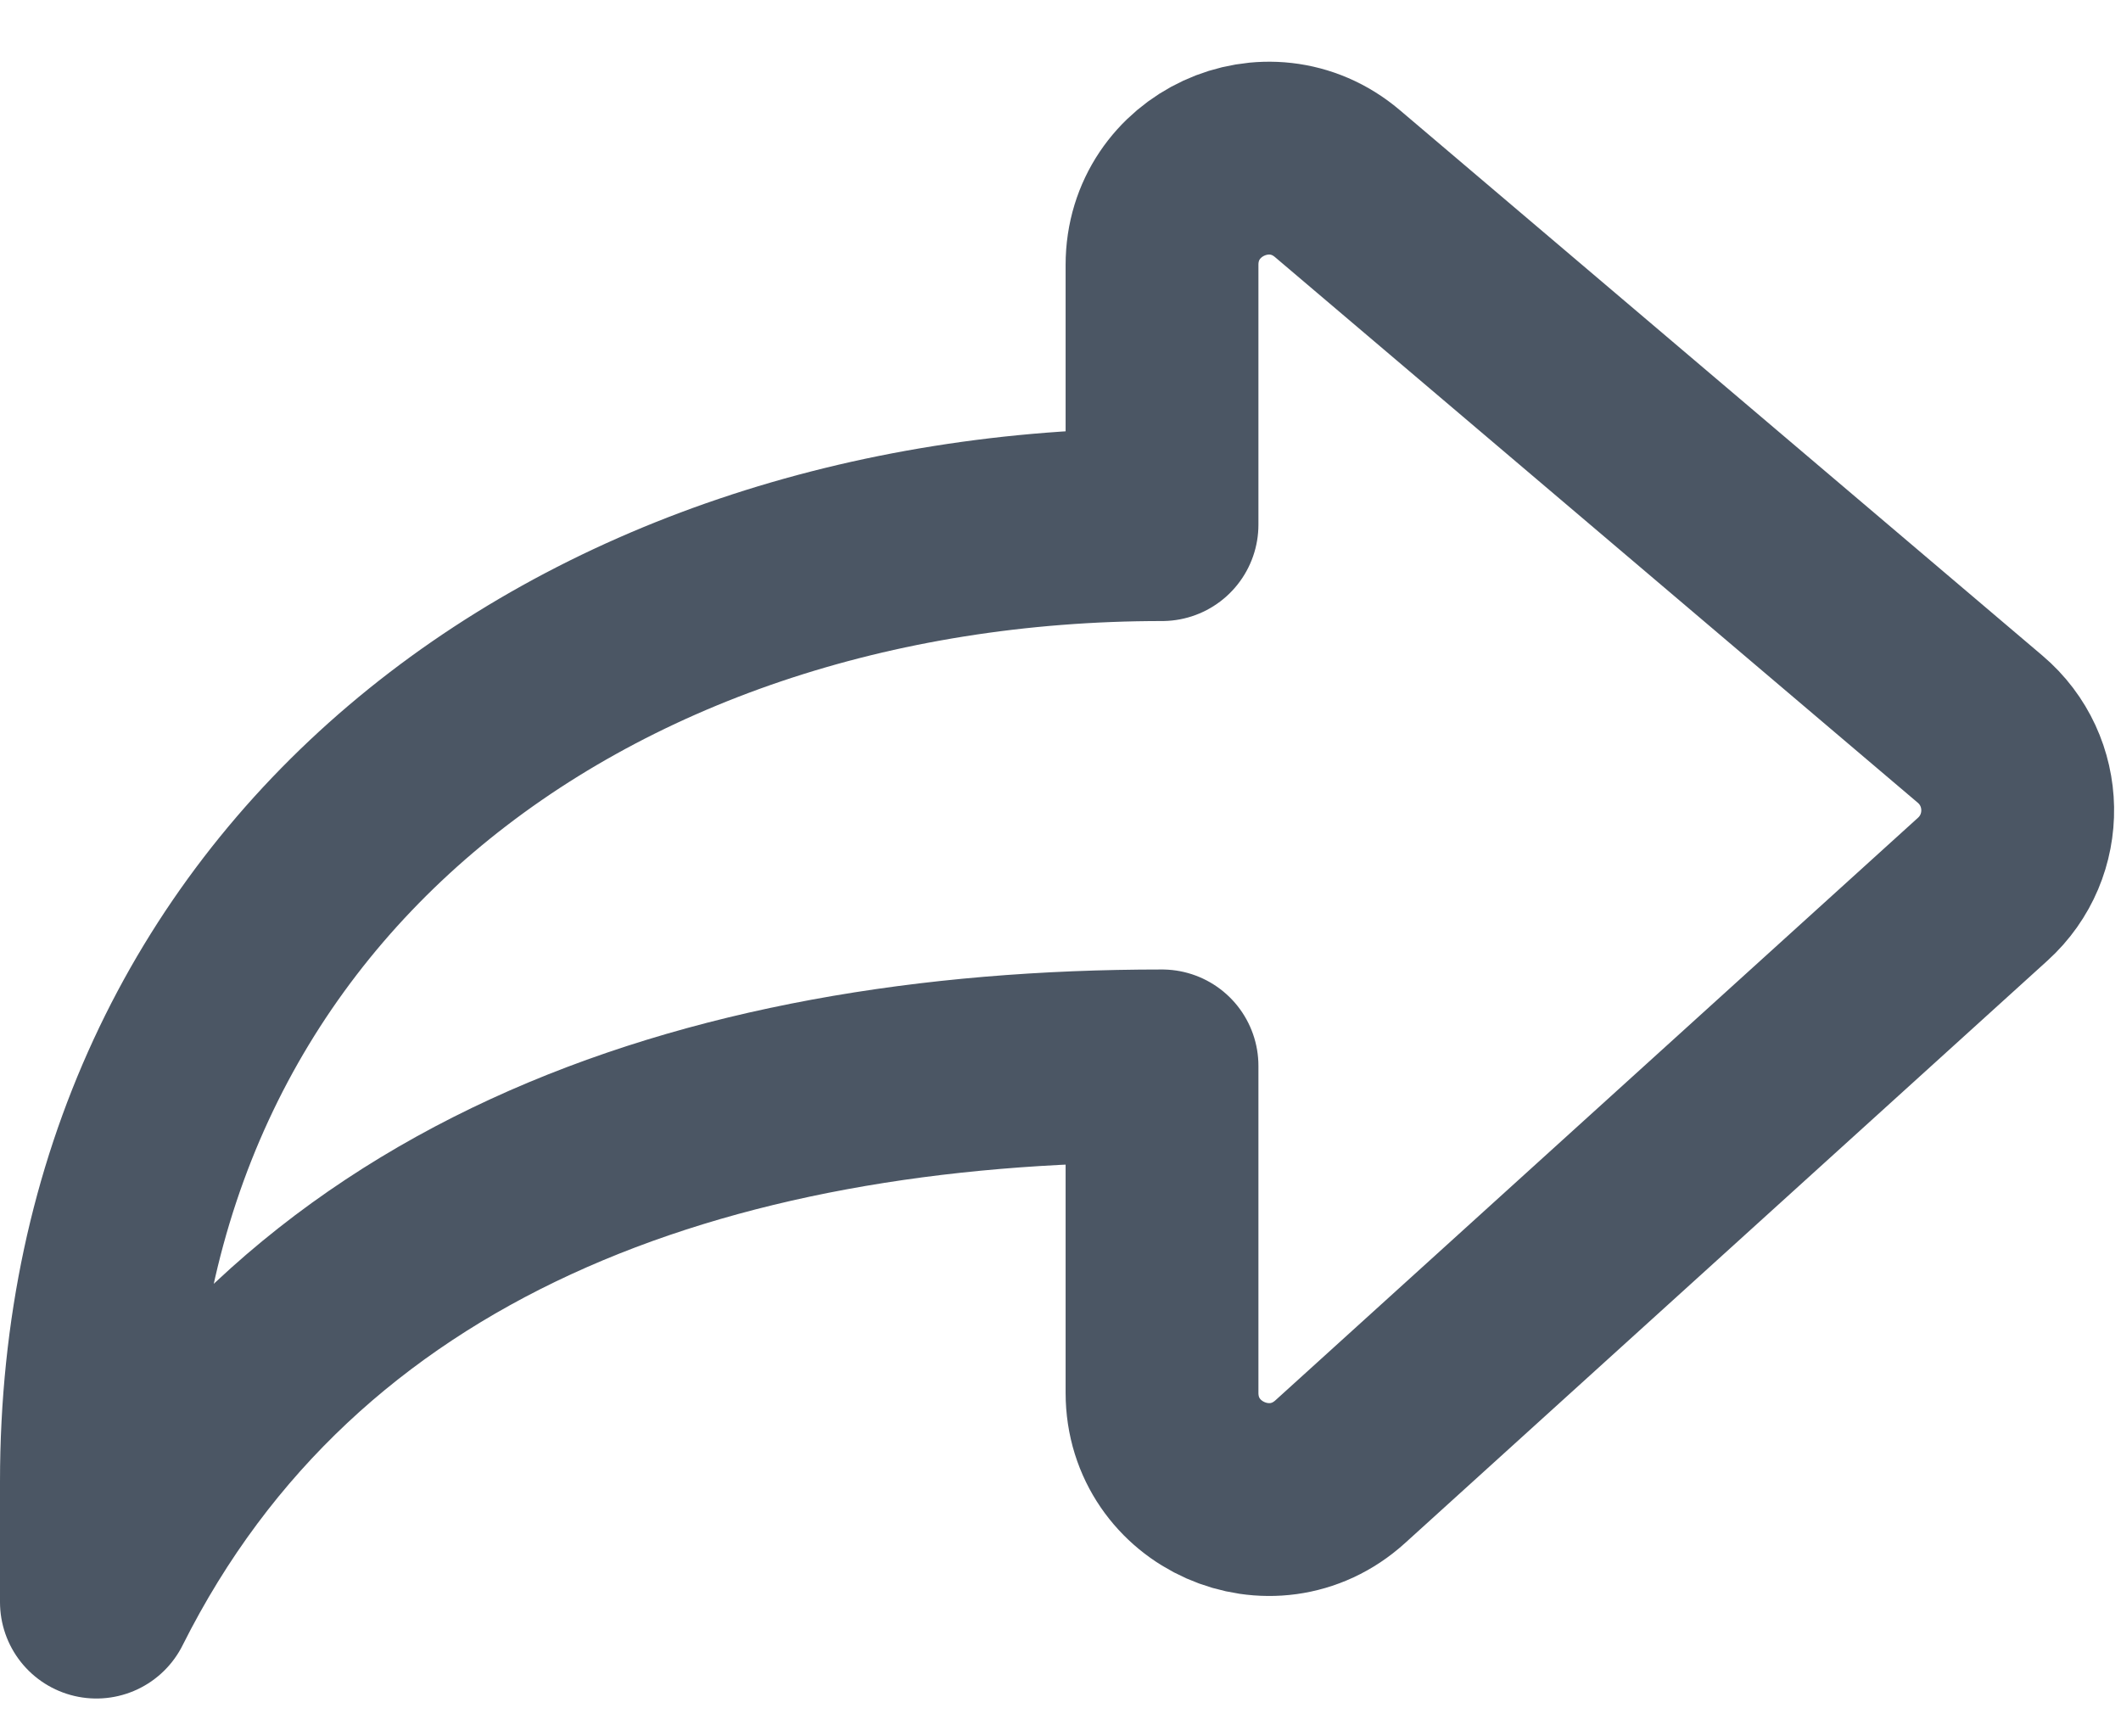
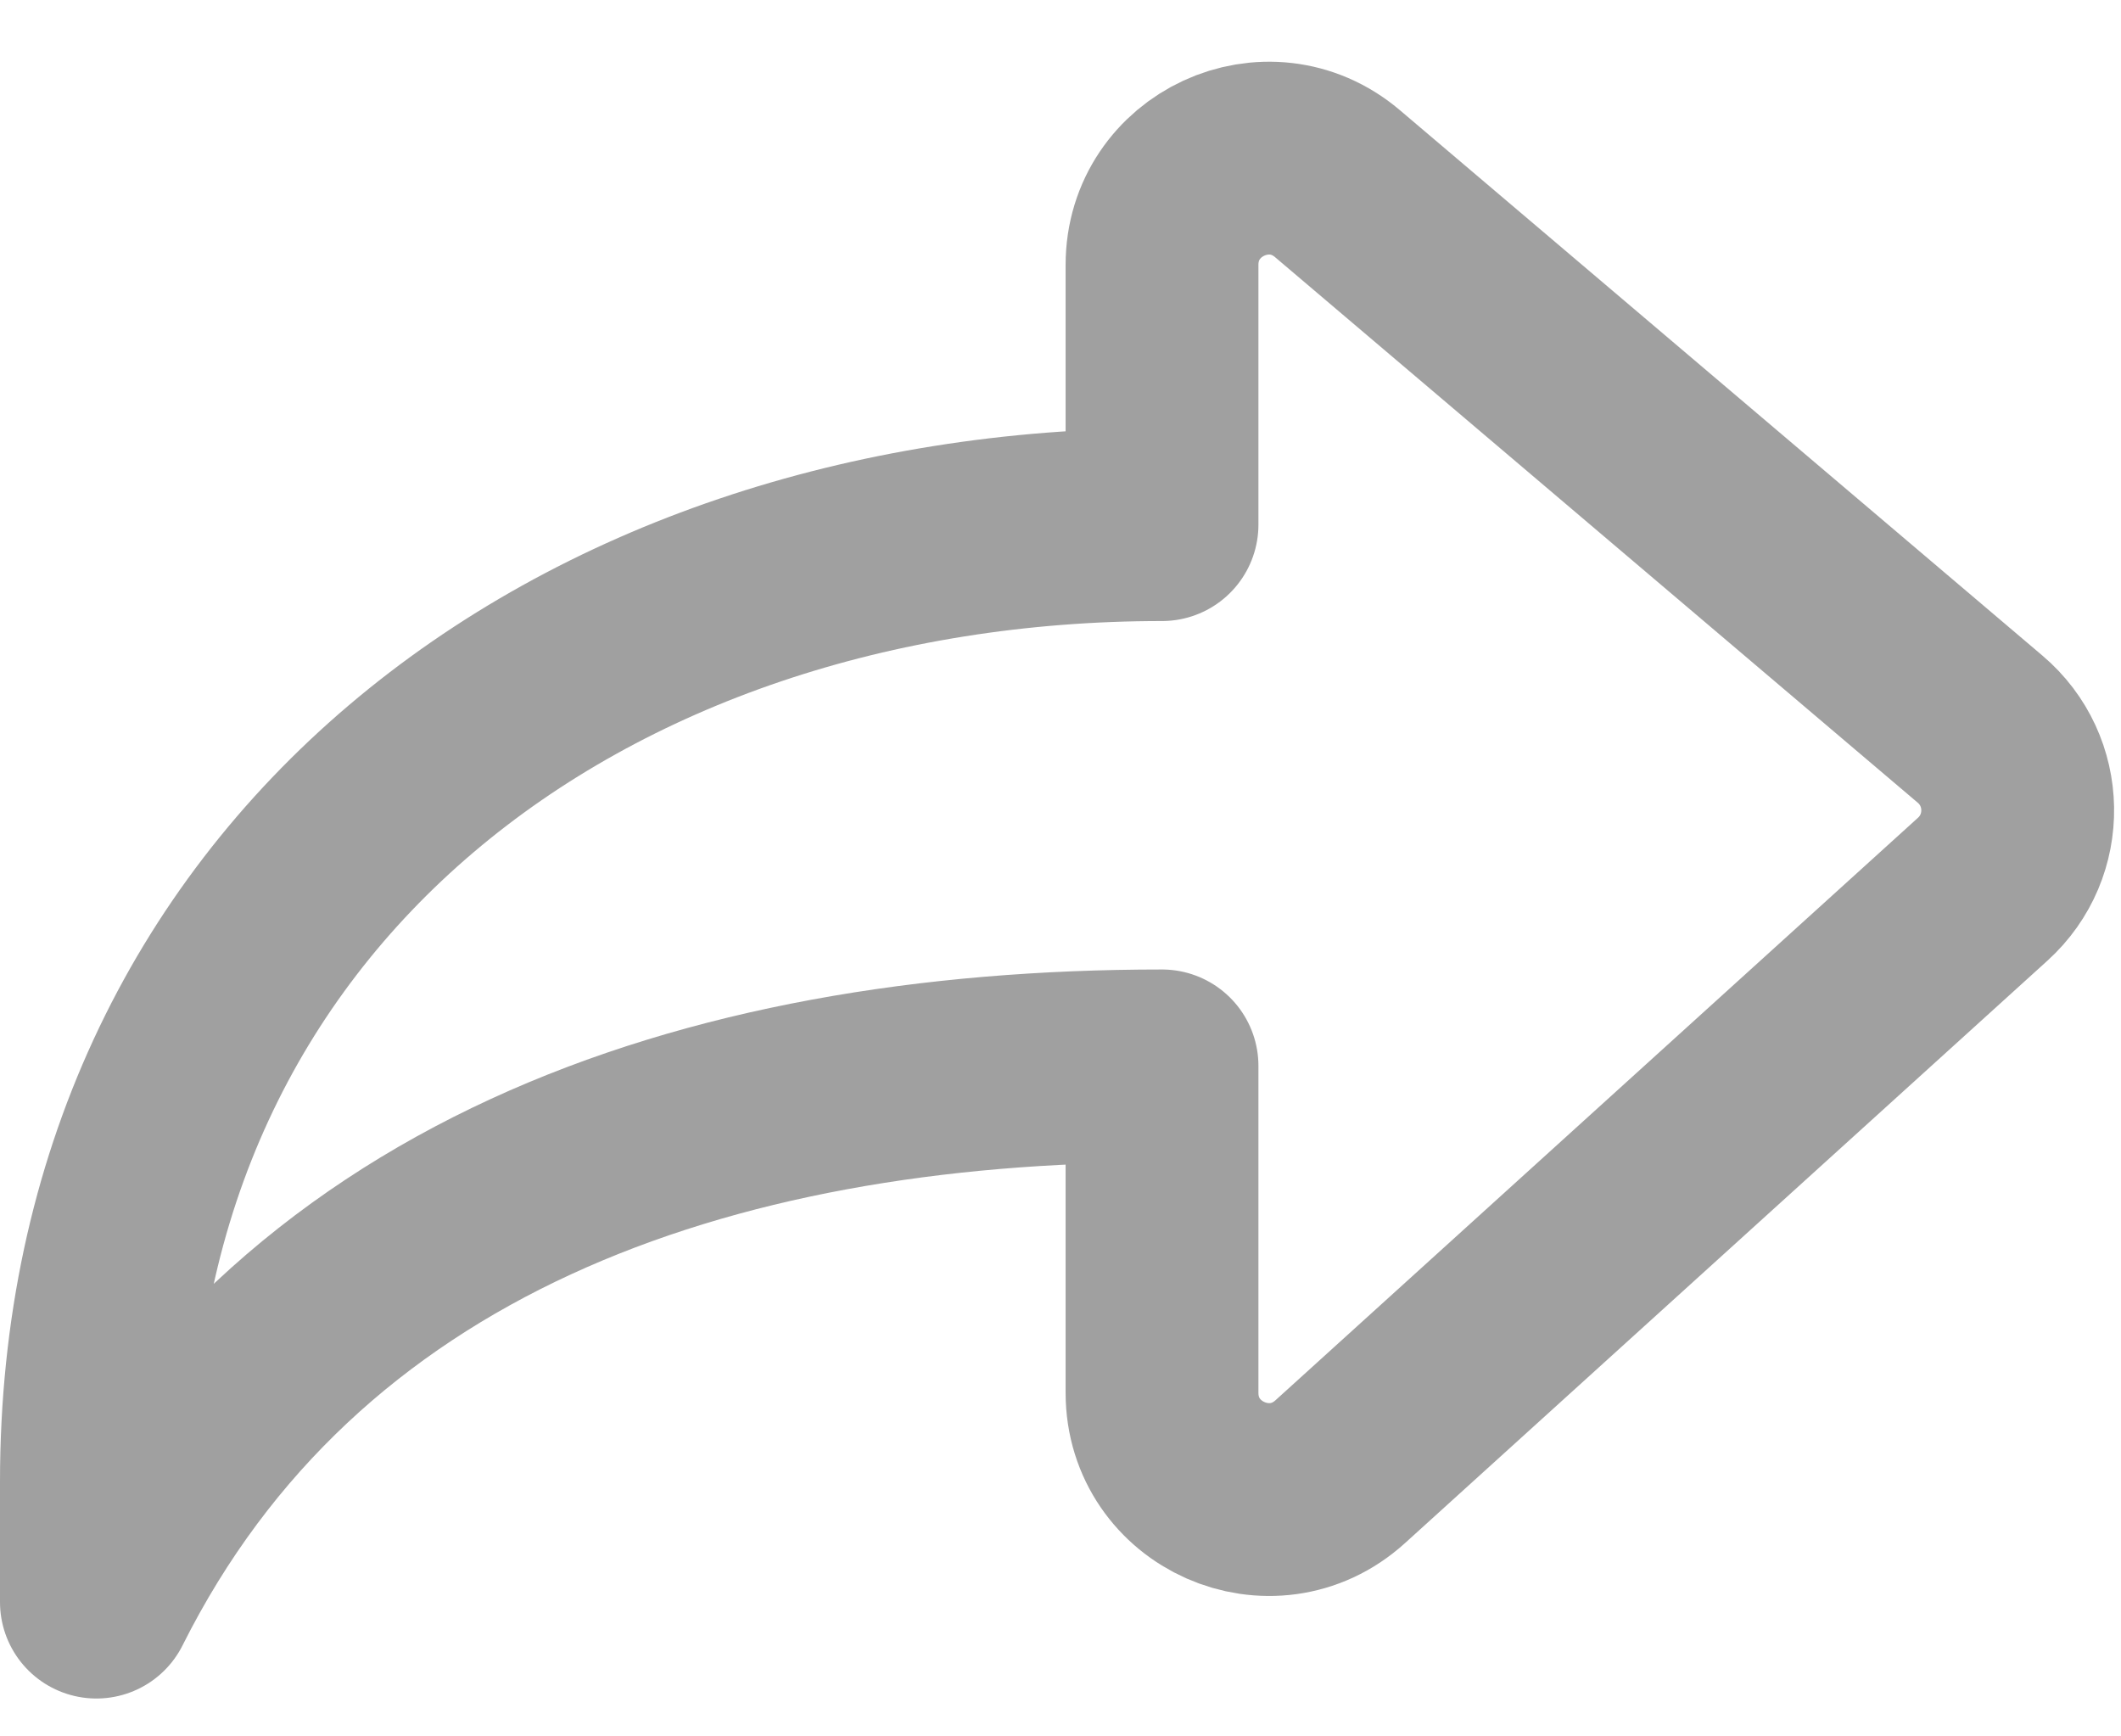
<svg xmlns="http://www.w3.org/2000/svg" width="22" height="18" viewBox="0 0 22 18" fill="none">
-   <path fill-rule="evenodd" clip-rule="evenodd" d="M12.053 11.055V14.445C12.053 15.404 13.19 15.908 13.901 15.264L20.565 9.223C21.061 8.774 21.047 7.993 20.538 7.562L13.873 1.905C13.155 1.295 12.053 1.806 12.053 2.747V5.441C6.015 5.441 1 9.168 1 15.368V16.616C3.041 12.544 7.286 11.055 12.053 11.055V11.055Z" stroke="#4B5664" stroke-width="2" stroke-linecap="round" stroke-linejoin="round" />
+   <path fill-rule="evenodd" clip-rule="evenodd" d="M12.053 11.055V14.445C12.053 15.404 13.19 15.908 13.901 15.264L20.565 9.223C21.061 8.774 21.047 7.993 20.538 7.562L13.873 1.905C13.155 1.295 12.053 1.806 12.053 2.747V5.441C6.015 5.441 1 9.168 1 15.368V16.616C3.041 12.544 7.286 11.055 12.053 11.055V11.055Z" stroke="rgb(160,160,160)" stroke-width="2" stroke-linecap="round" stroke-linejoin="round" />
</svg>
